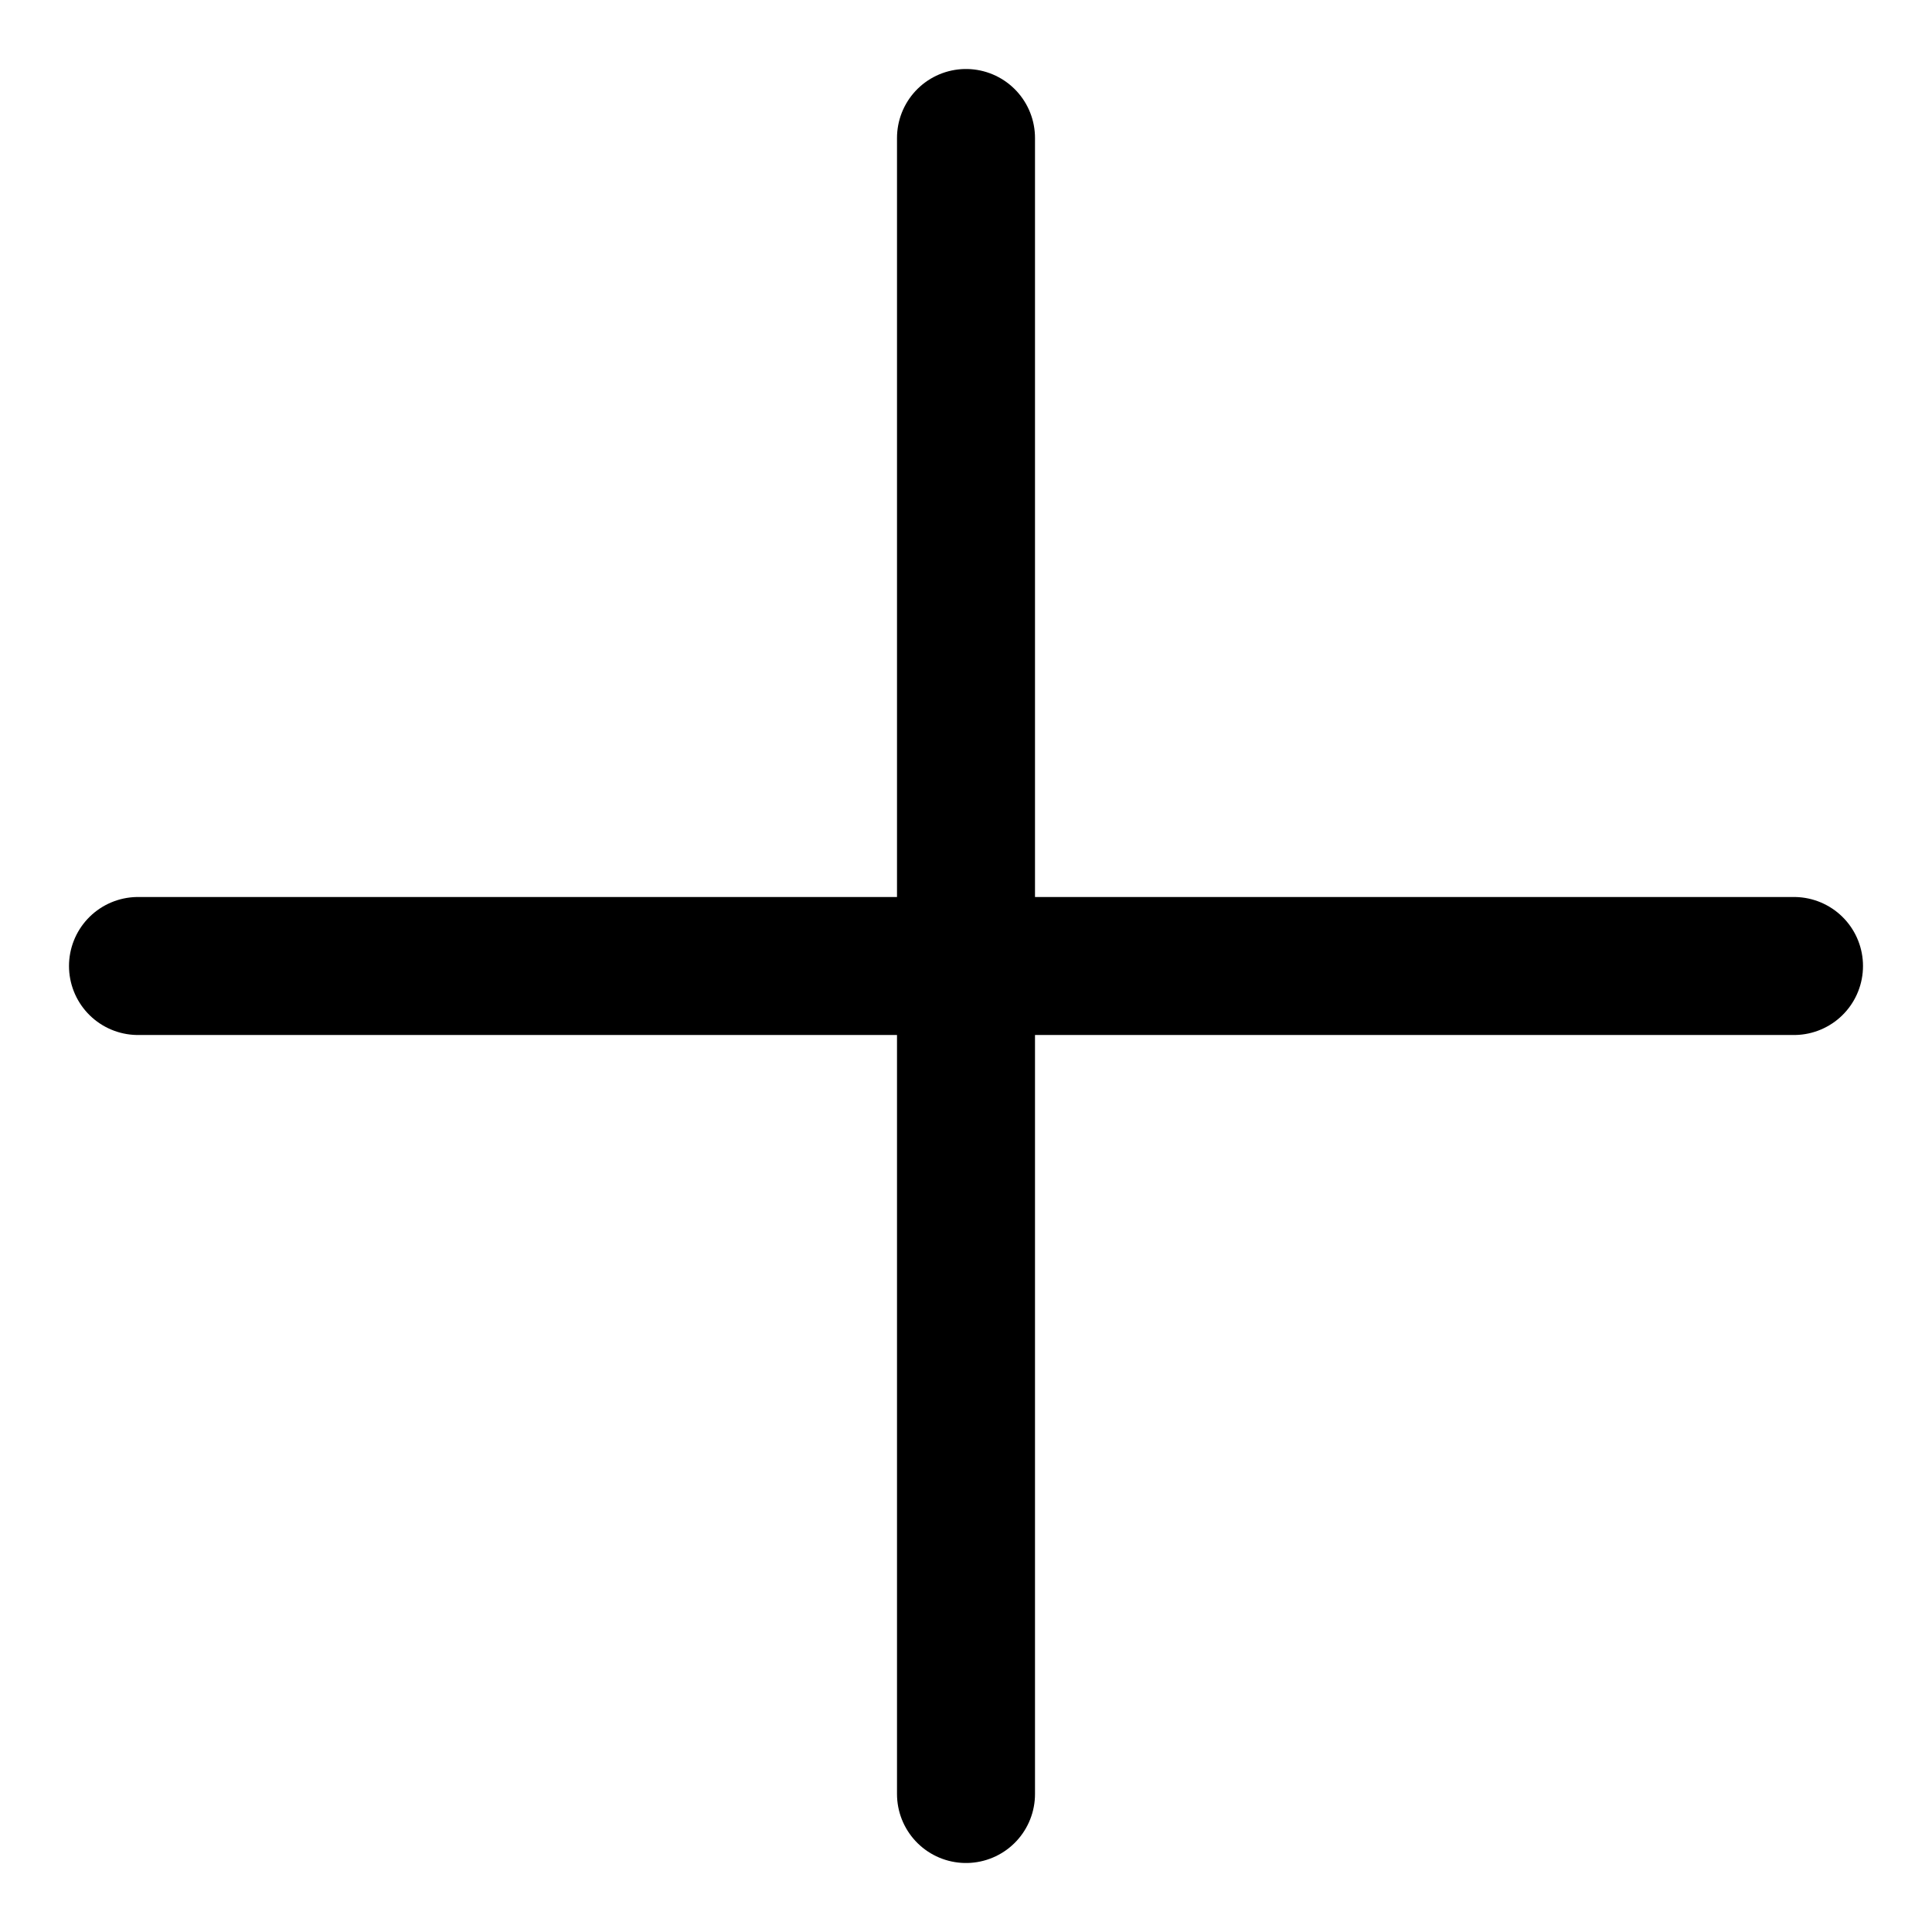
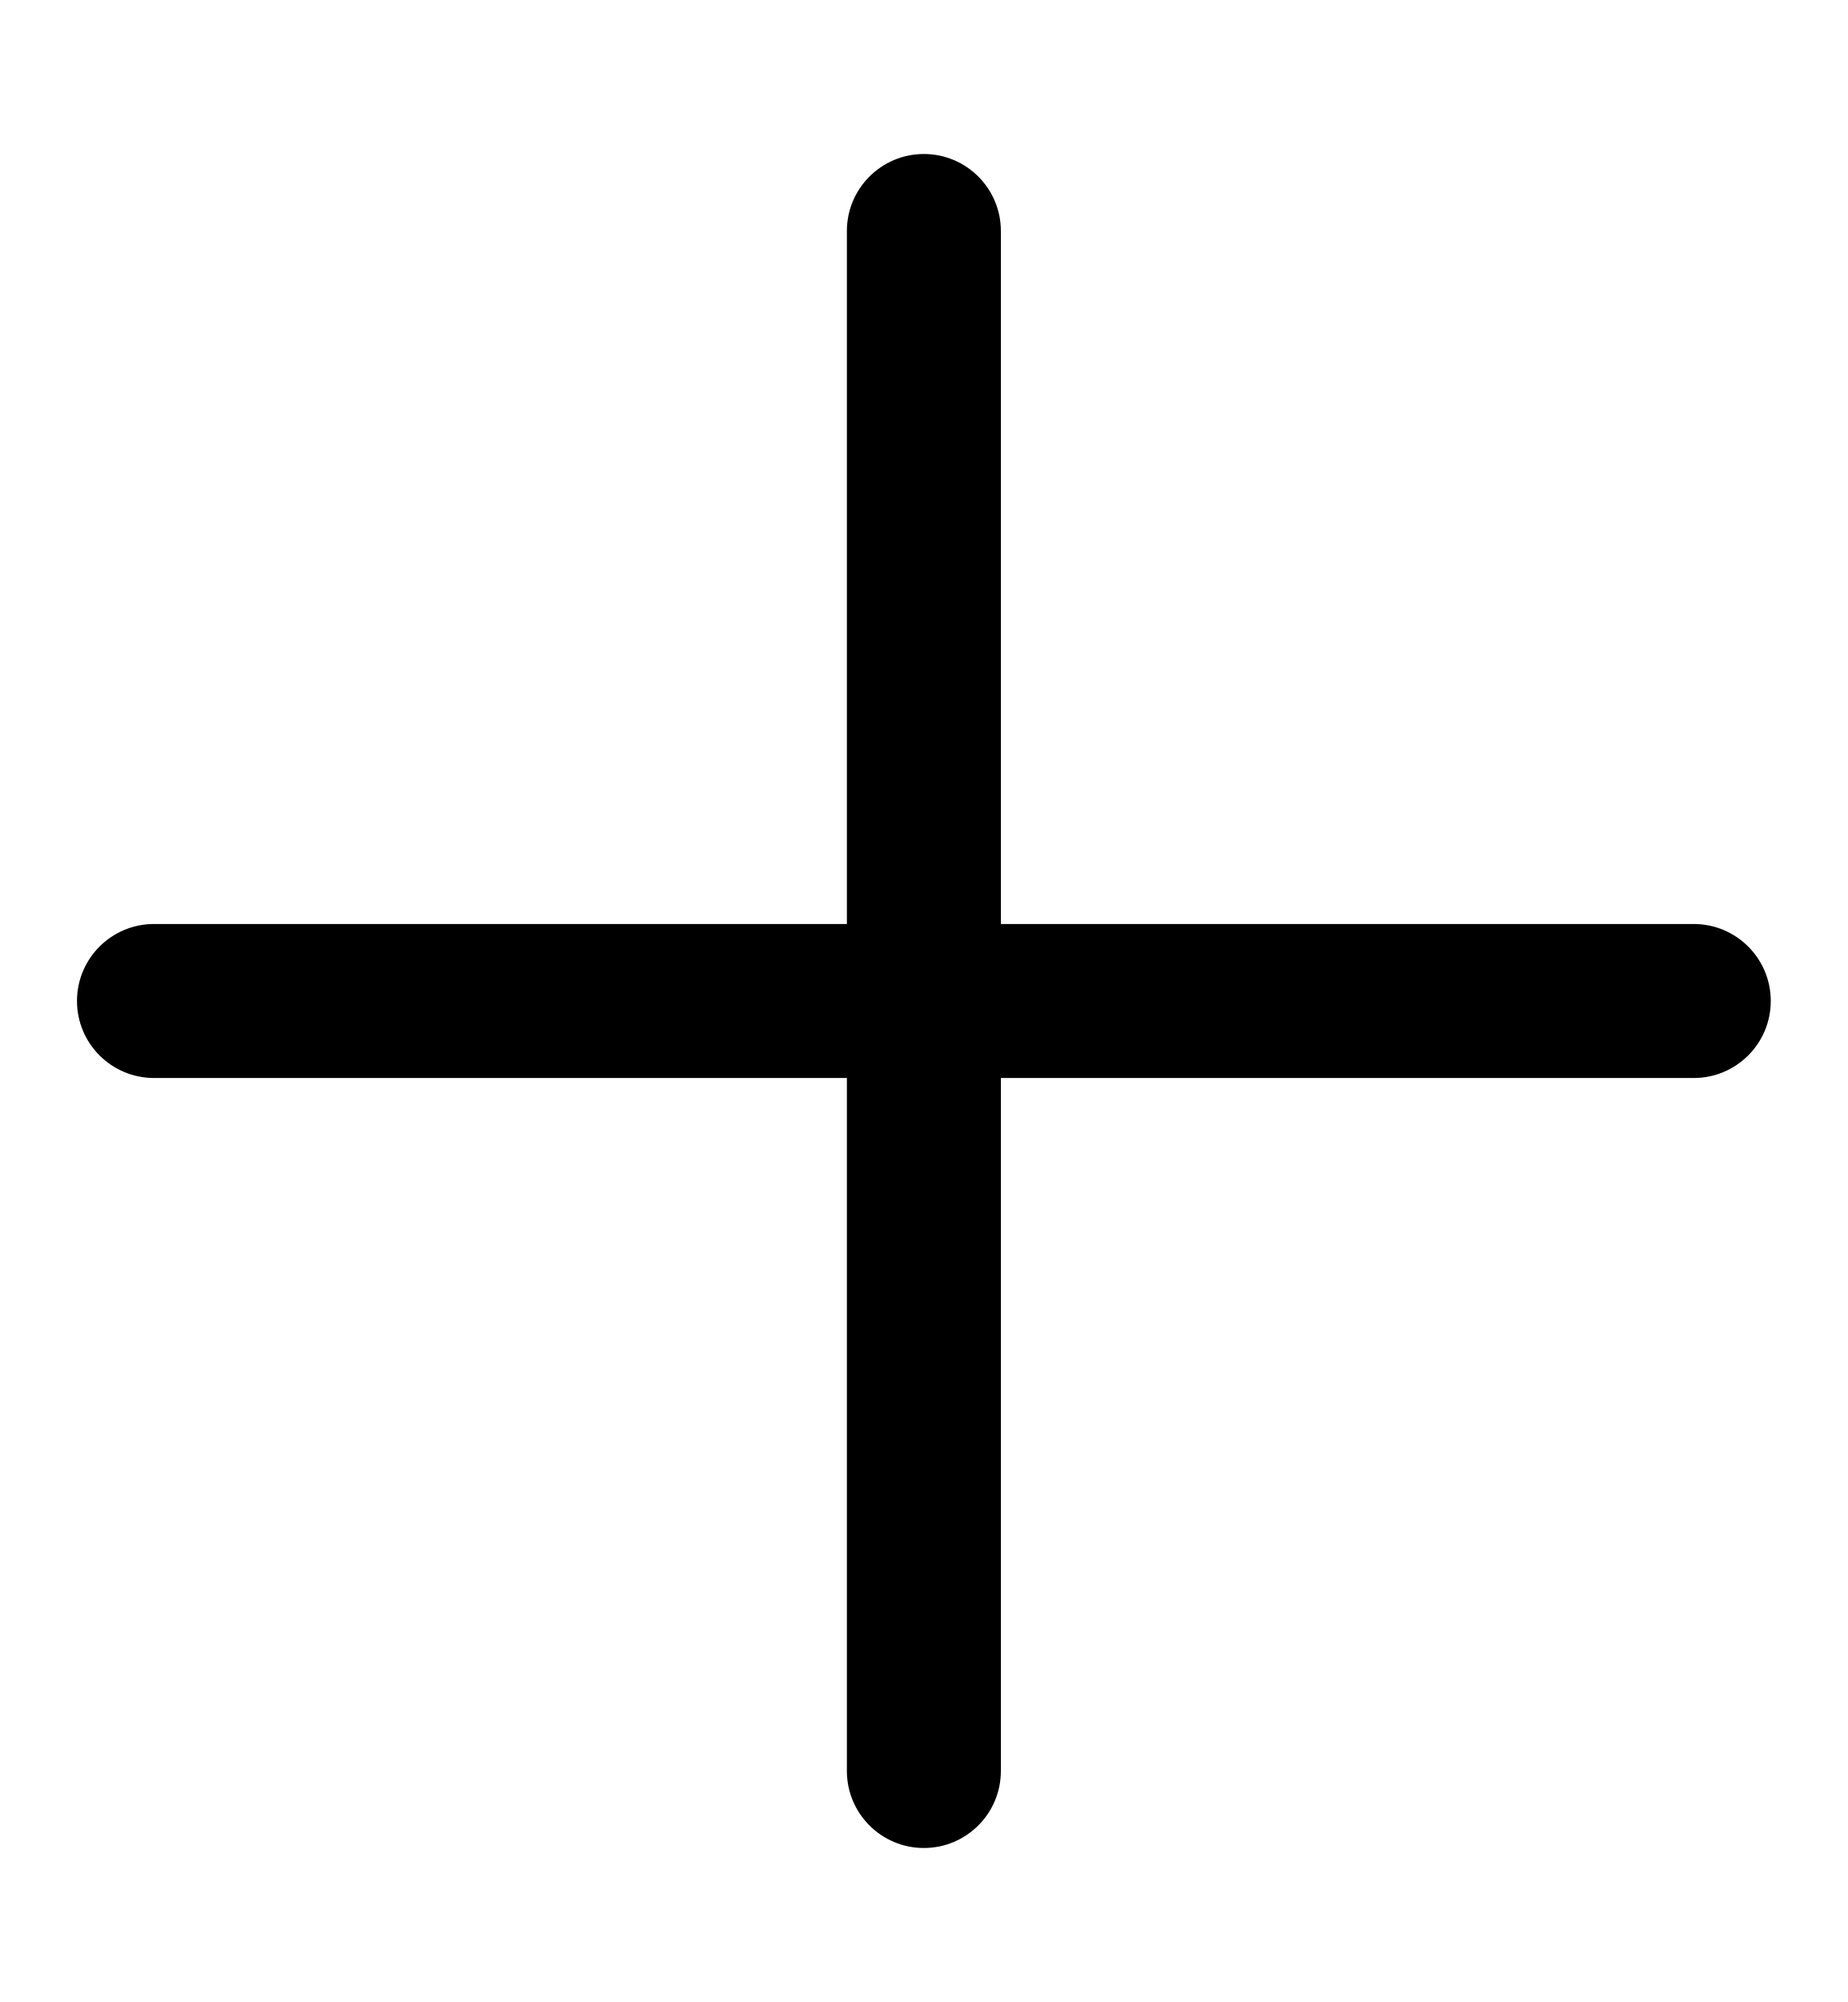
- <svg xmlns="http://www.w3.org/2000/svg" viewBox="0 0 14 14">
-   <path d="M7 1V13" stroke="currentColor" stroke-linecap="round" stroke-linejoin="round" />
-   <path d="M1 7H13" stroke="currentColor" stroke-linecap="round" stroke-linejoin="round" />
+ <svg xmlns="http://www.w3.org/2000/svg" viewBox="0 0 12 13" fill="none">
+   <path fill-rule="evenodd" clip-rule="evenodd" d="M6.5 1.5C6.5 1.224 6.276 1 6 1C5.724 1 5.5 1.224 5.5 1.5V6H1C0.724 6 0.5 6.224 0.5 6.5C0.5 6.776 0.724 7 1 7H5.5V11.5C5.5 11.776 5.724 12 6 12C6.276 12 6.5 11.776 6.5 11.5V7H11C11.276 7 11.5 6.776 11.5 6.5C11.5 6.224 11.276 6 11 6H6.5V1.5Z" fill="currentColor" />
</svg>
